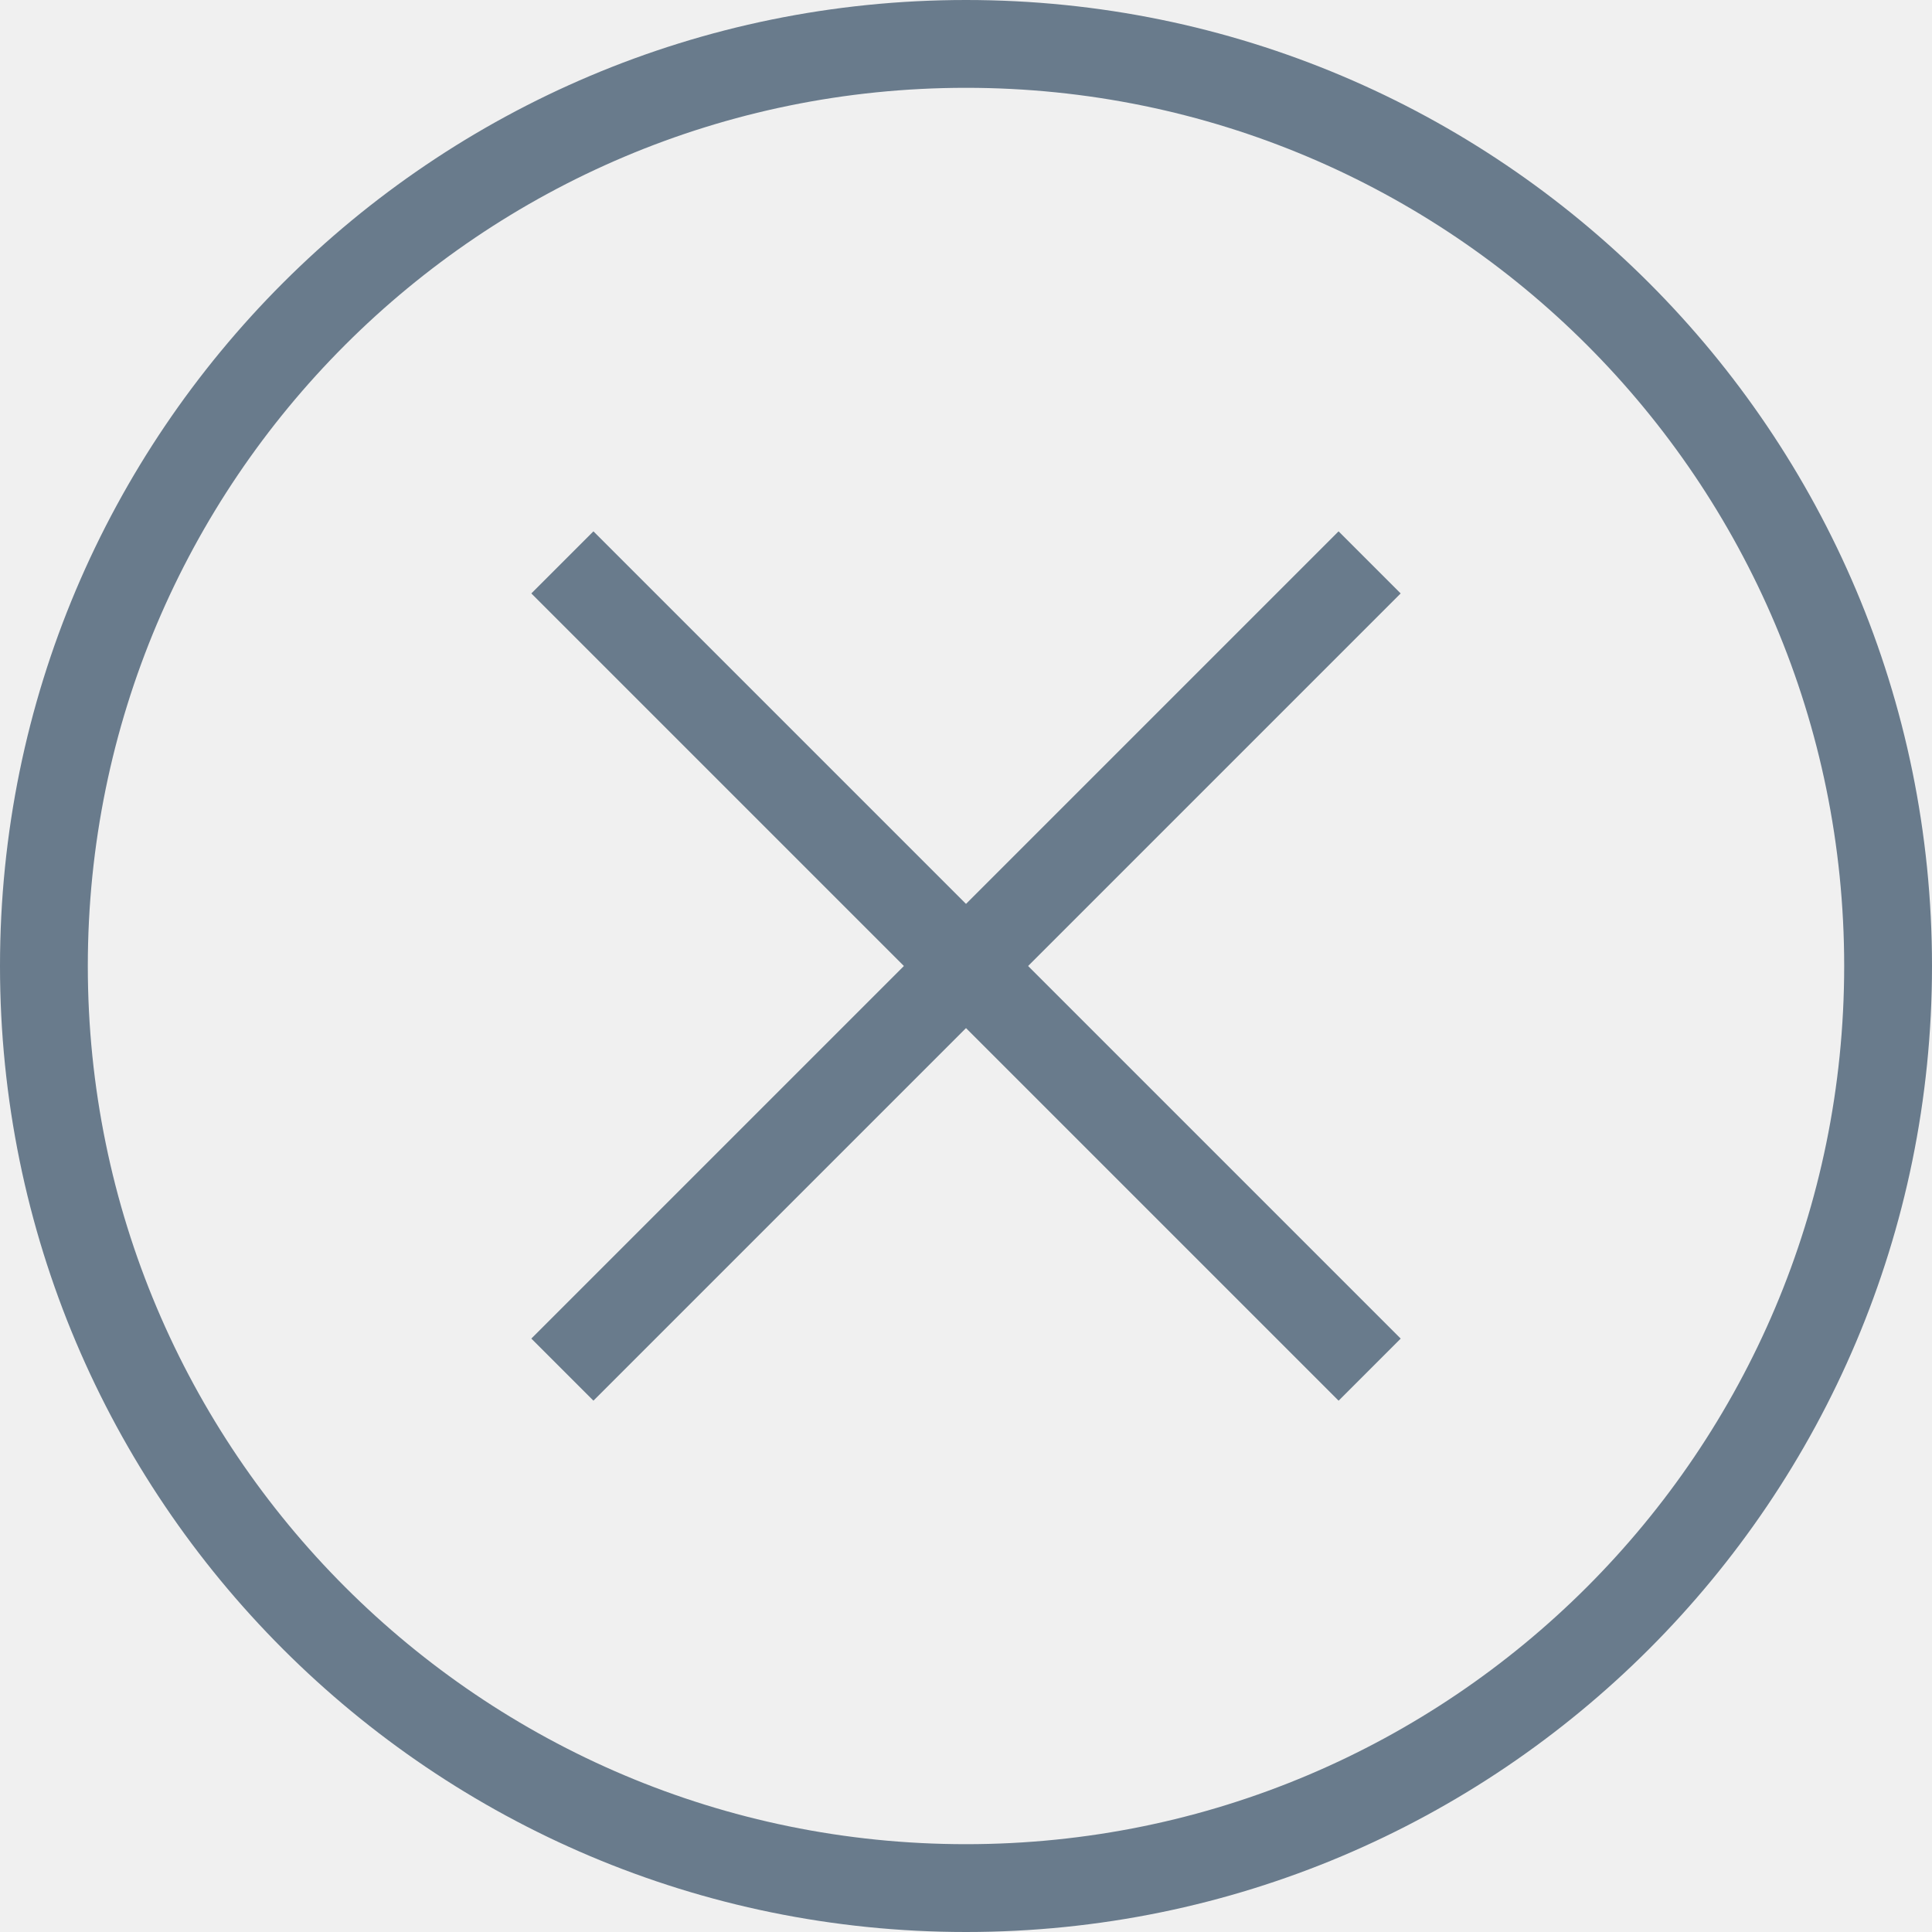
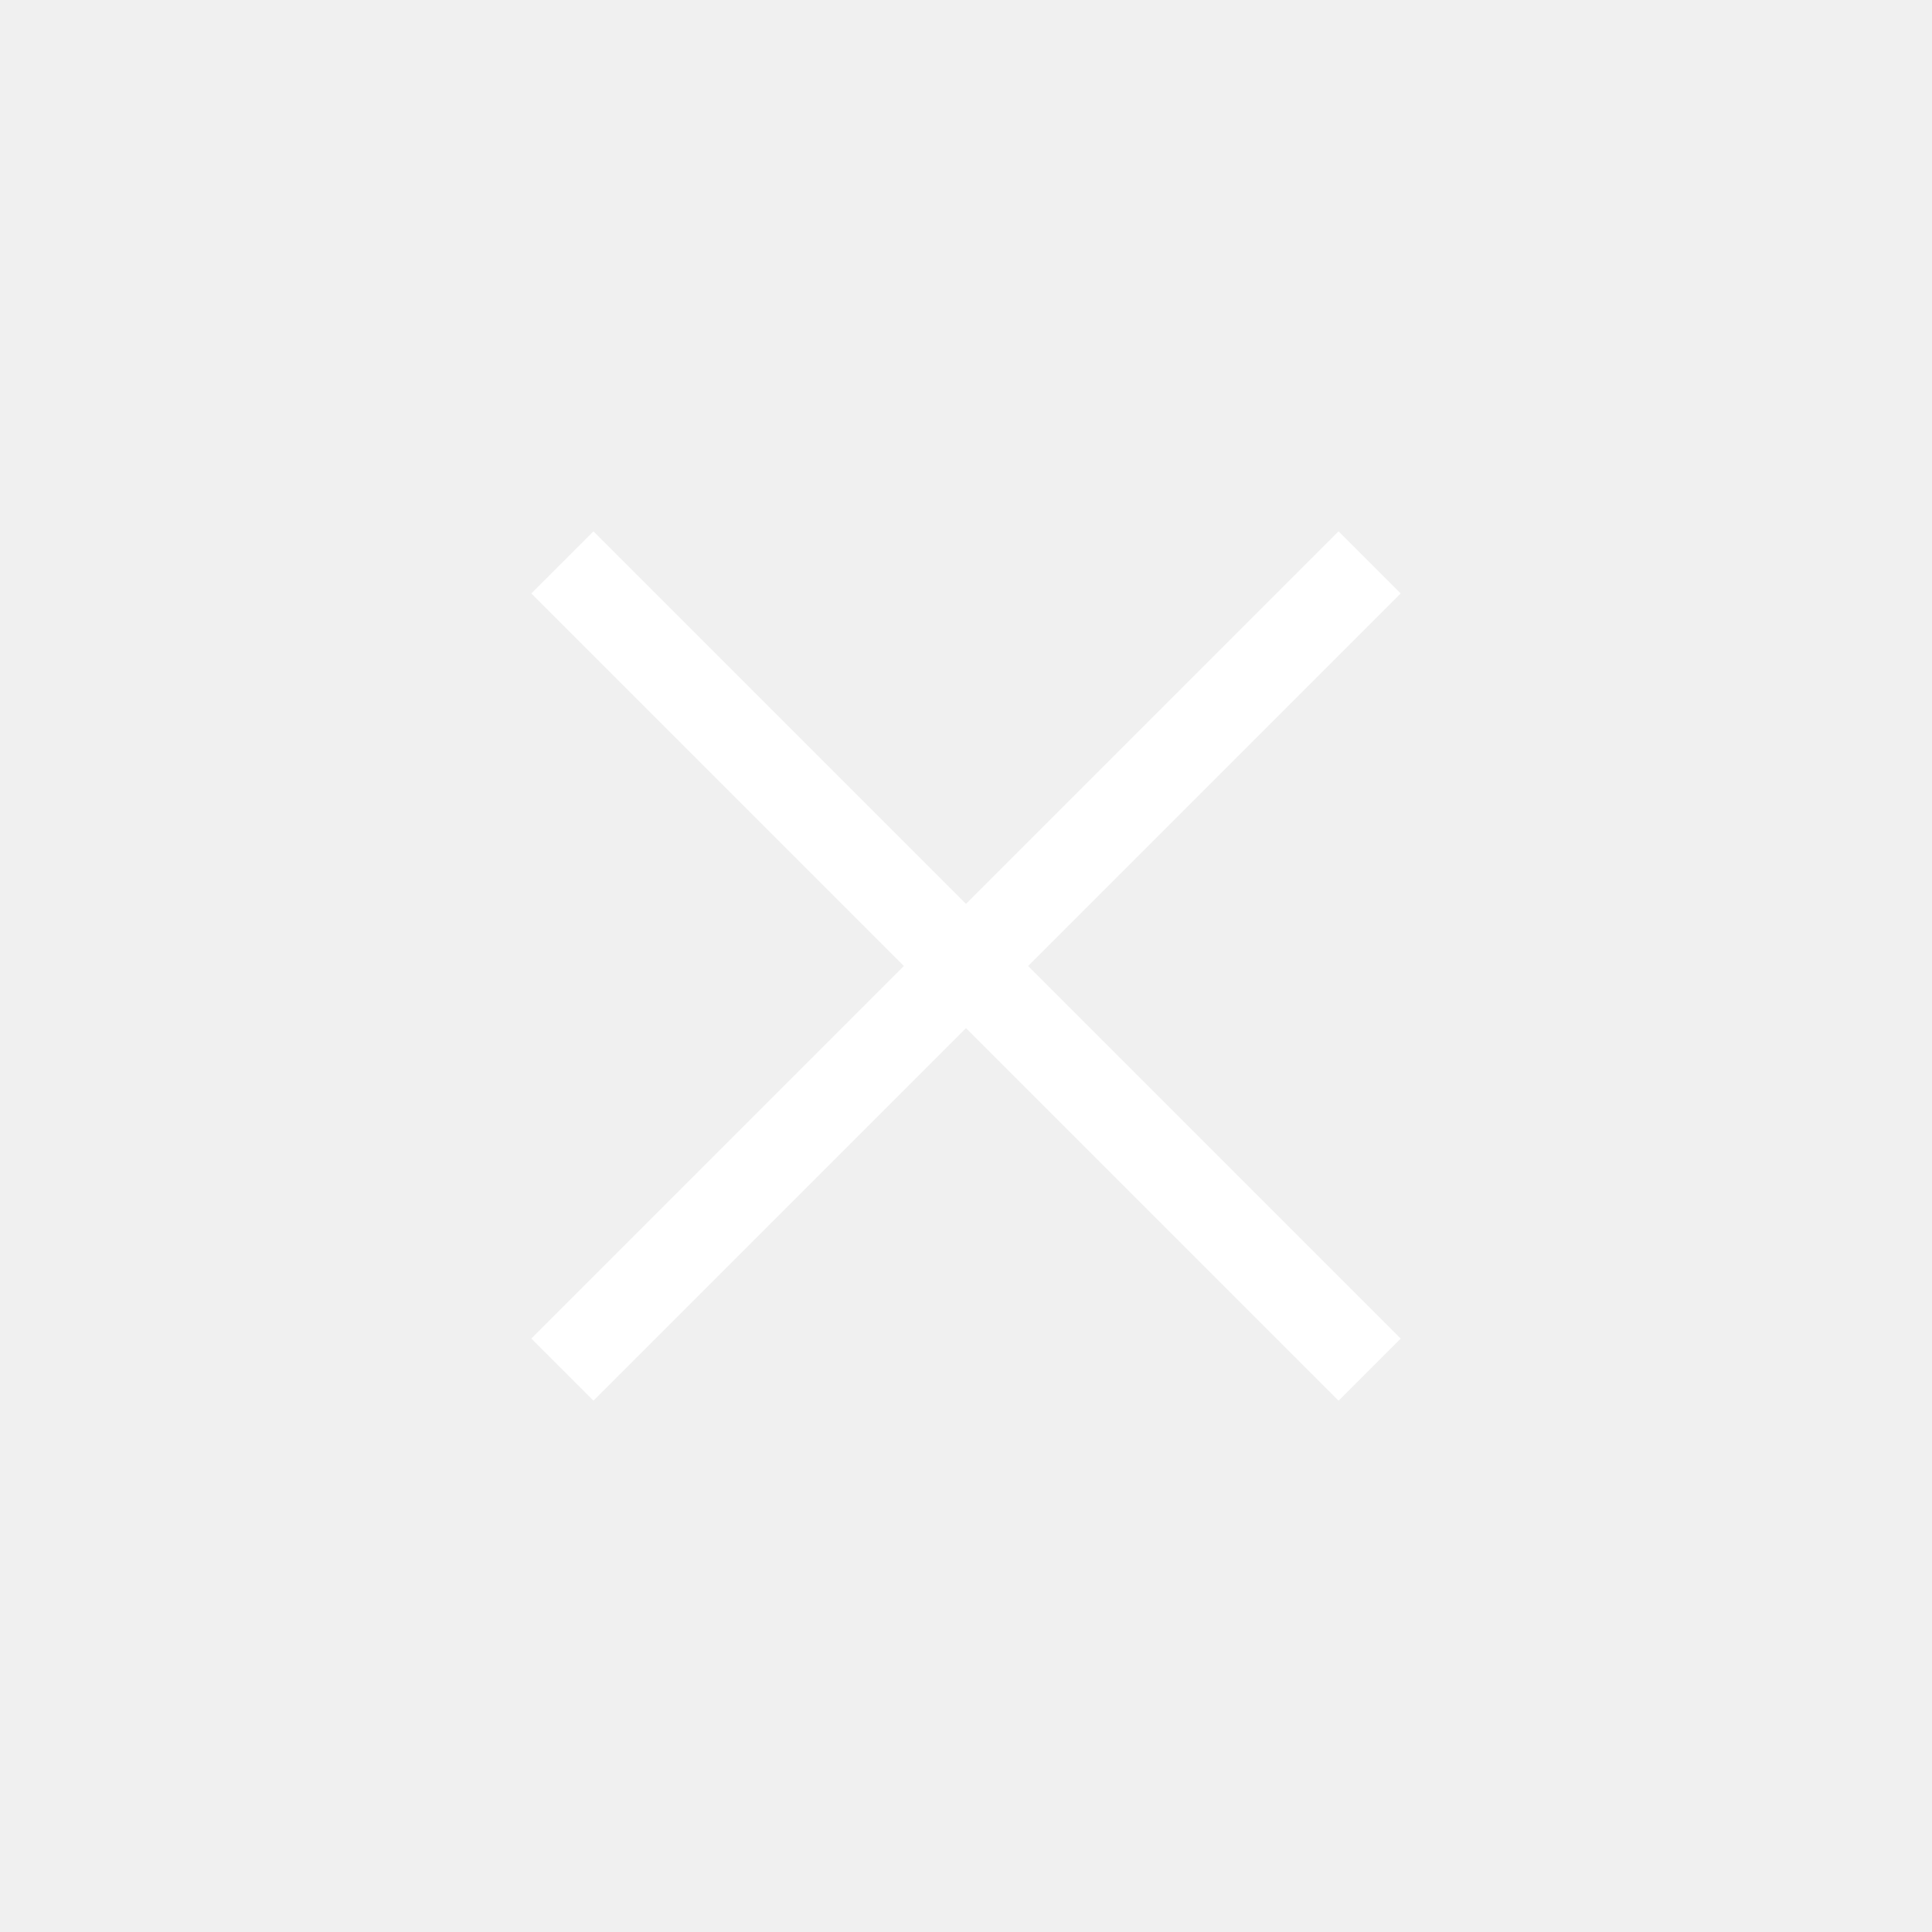
- <svg xmlns="http://www.w3.org/2000/svg" t="1616402166827" class="icon" viewBox="0 0 1024 1024" version="1.1" p-id="3057" width="32" height="32">
-   <path d="M512 1024C229.236 1024 0 794.764 0 512S229.236 0 512 0s512 229.236 512 512S794.764 1024 512 1024zM512 46.545C254.929 46.545 46.545 254.929 46.545 512s208.384 465.455 465.455 465.455 465.455-208.384 465.455-465.455S769.071 46.545 512 46.545z" p-id="3058" fill="#697b8c" />
-   <path d="M709.469 281.623l32.908 32.908L314.531 742.377l-32.908-32.908L709.469 281.623z" p-id="3059" fill="#697b8c" />
-   <path d="M314.531 281.623l427.869 427.869-32.908 32.908L281.623 314.531 314.531 281.623z" p-id="3060" fill="#697b8c" />
+ <svg xmlns="http://www.w3.org/2000/svg" class="icon" viewBox="0 0 1024 1024" version="1.1" width="32" height="32">
+   <path d="M709.469 281.623l32.908 32.908L314.531 742.377l-32.908-32.908L709.469 281.623z" fill="#fff" />
+   <path d="M314.531 281.623l427.869 427.869-32.908 32.908L281.623 314.531 314.531 281.623z" fill="#fff" />
</svg>
